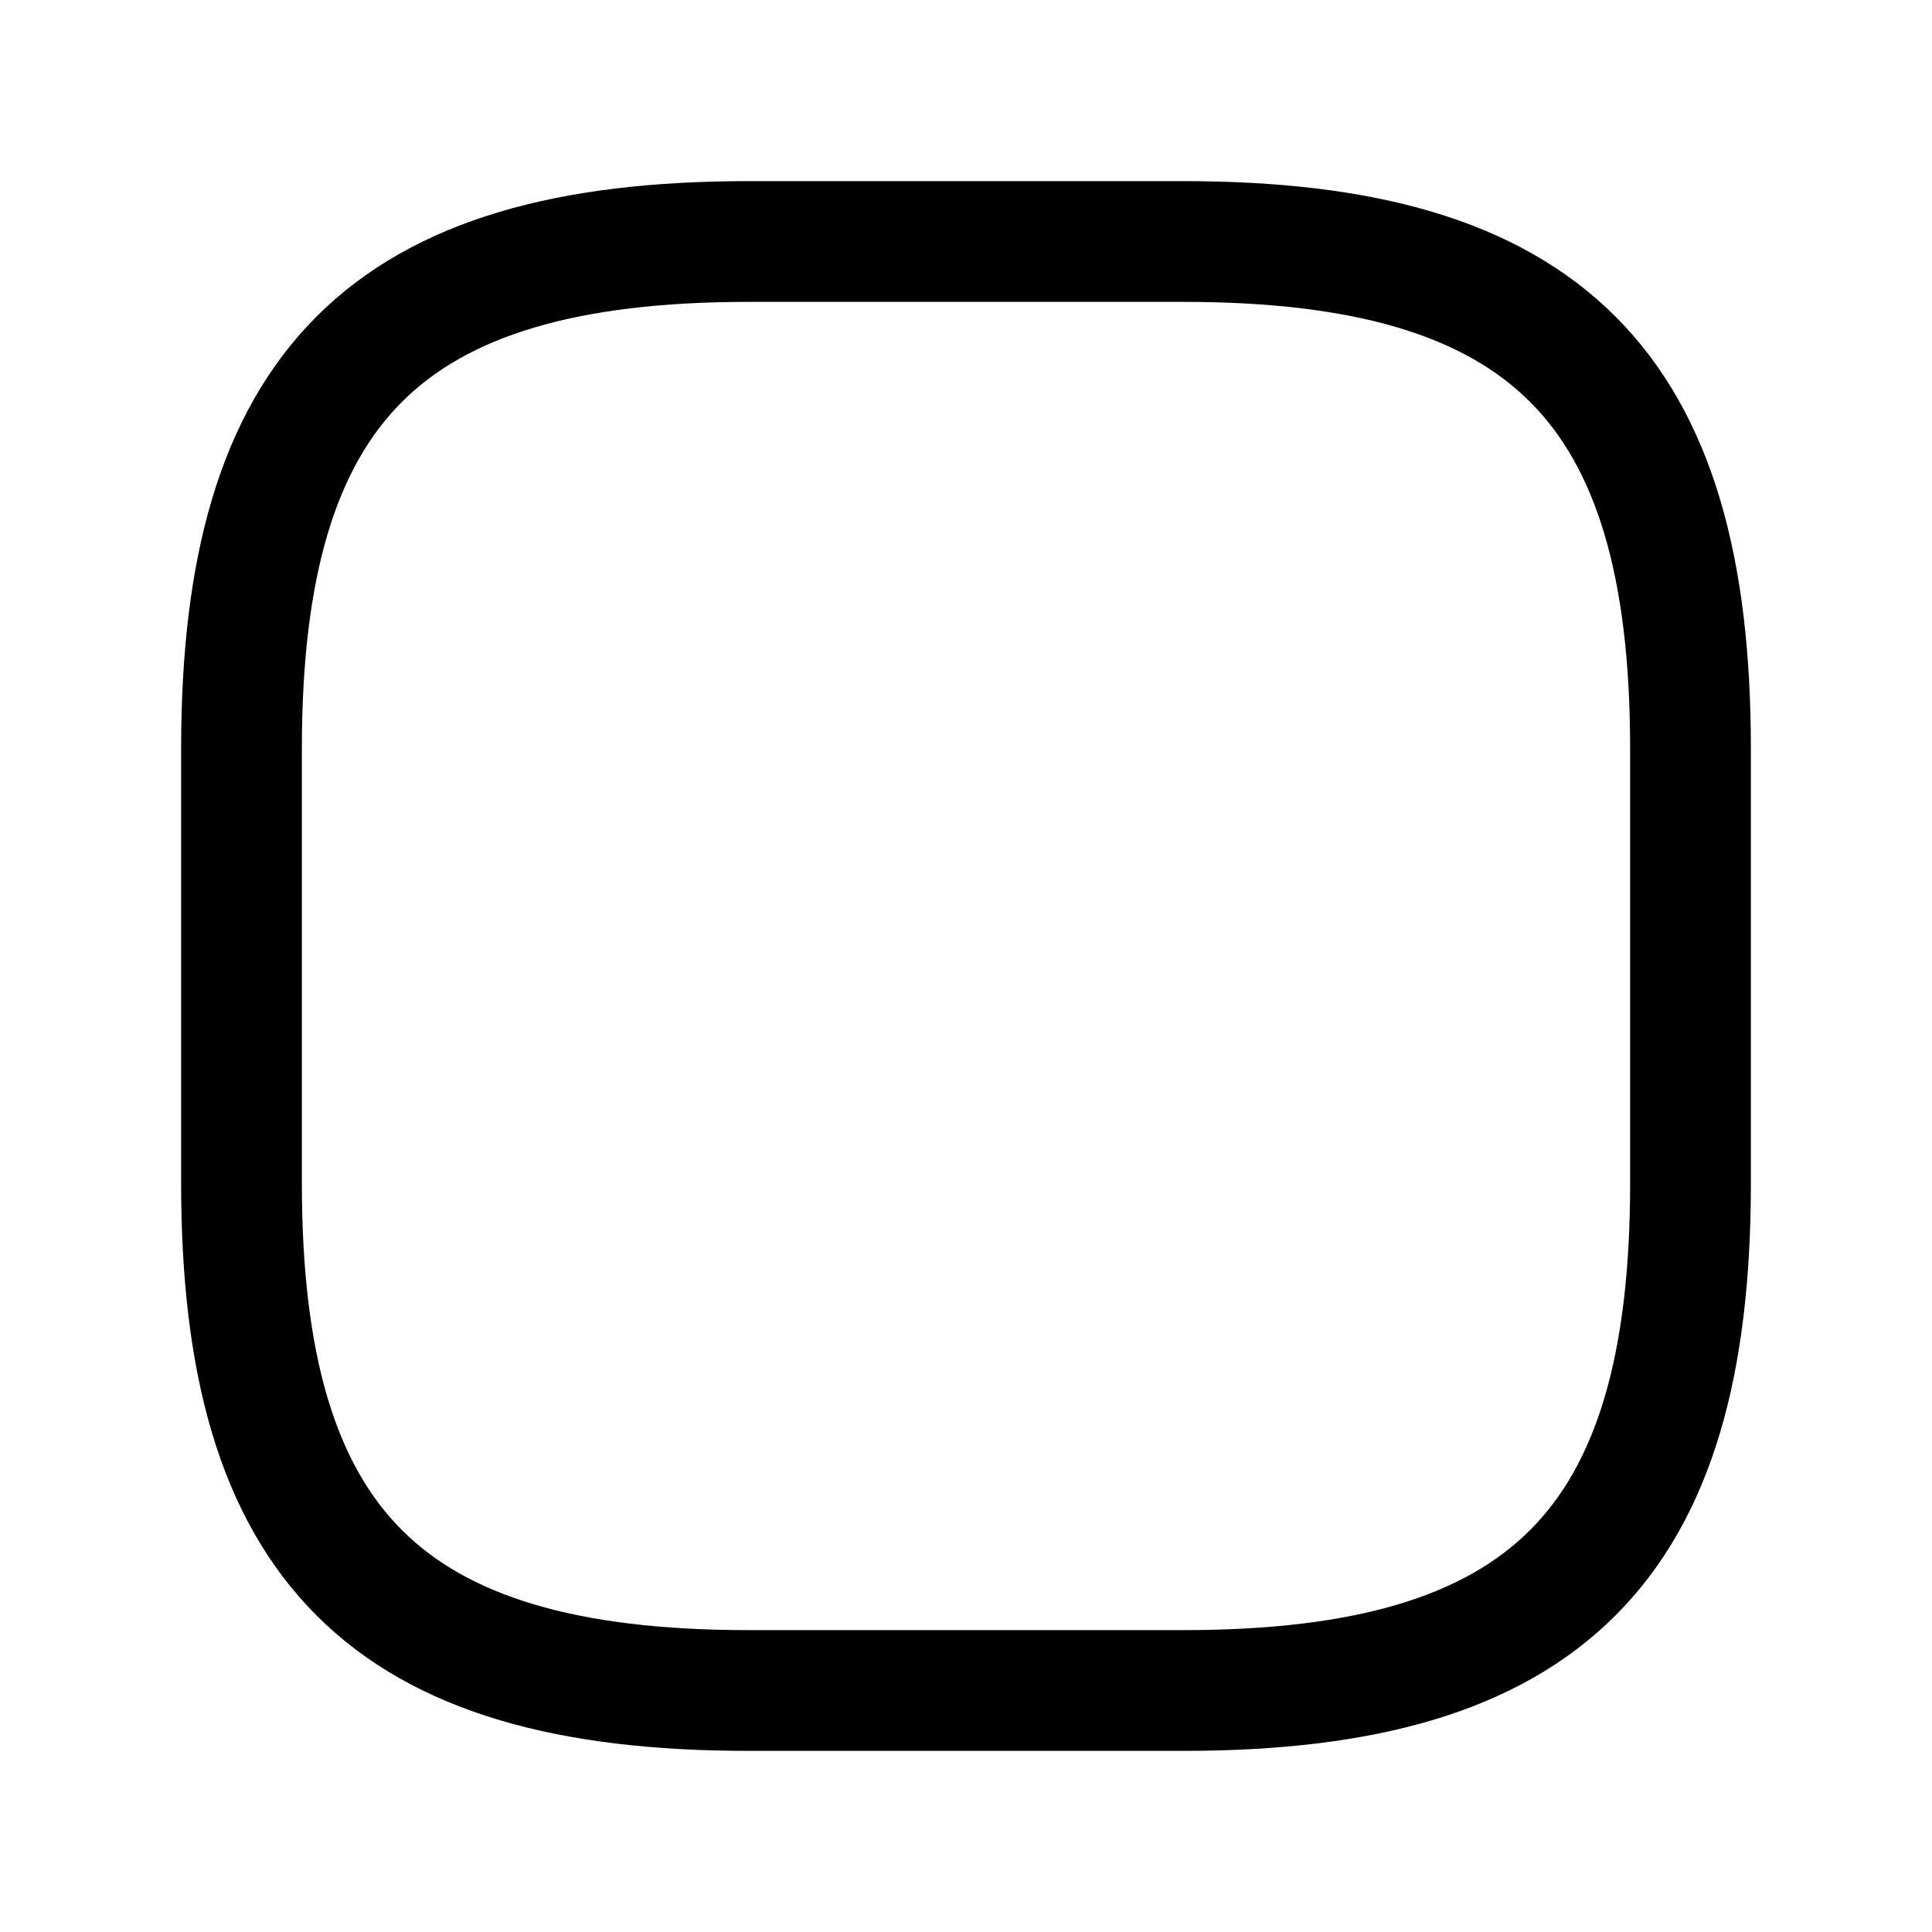
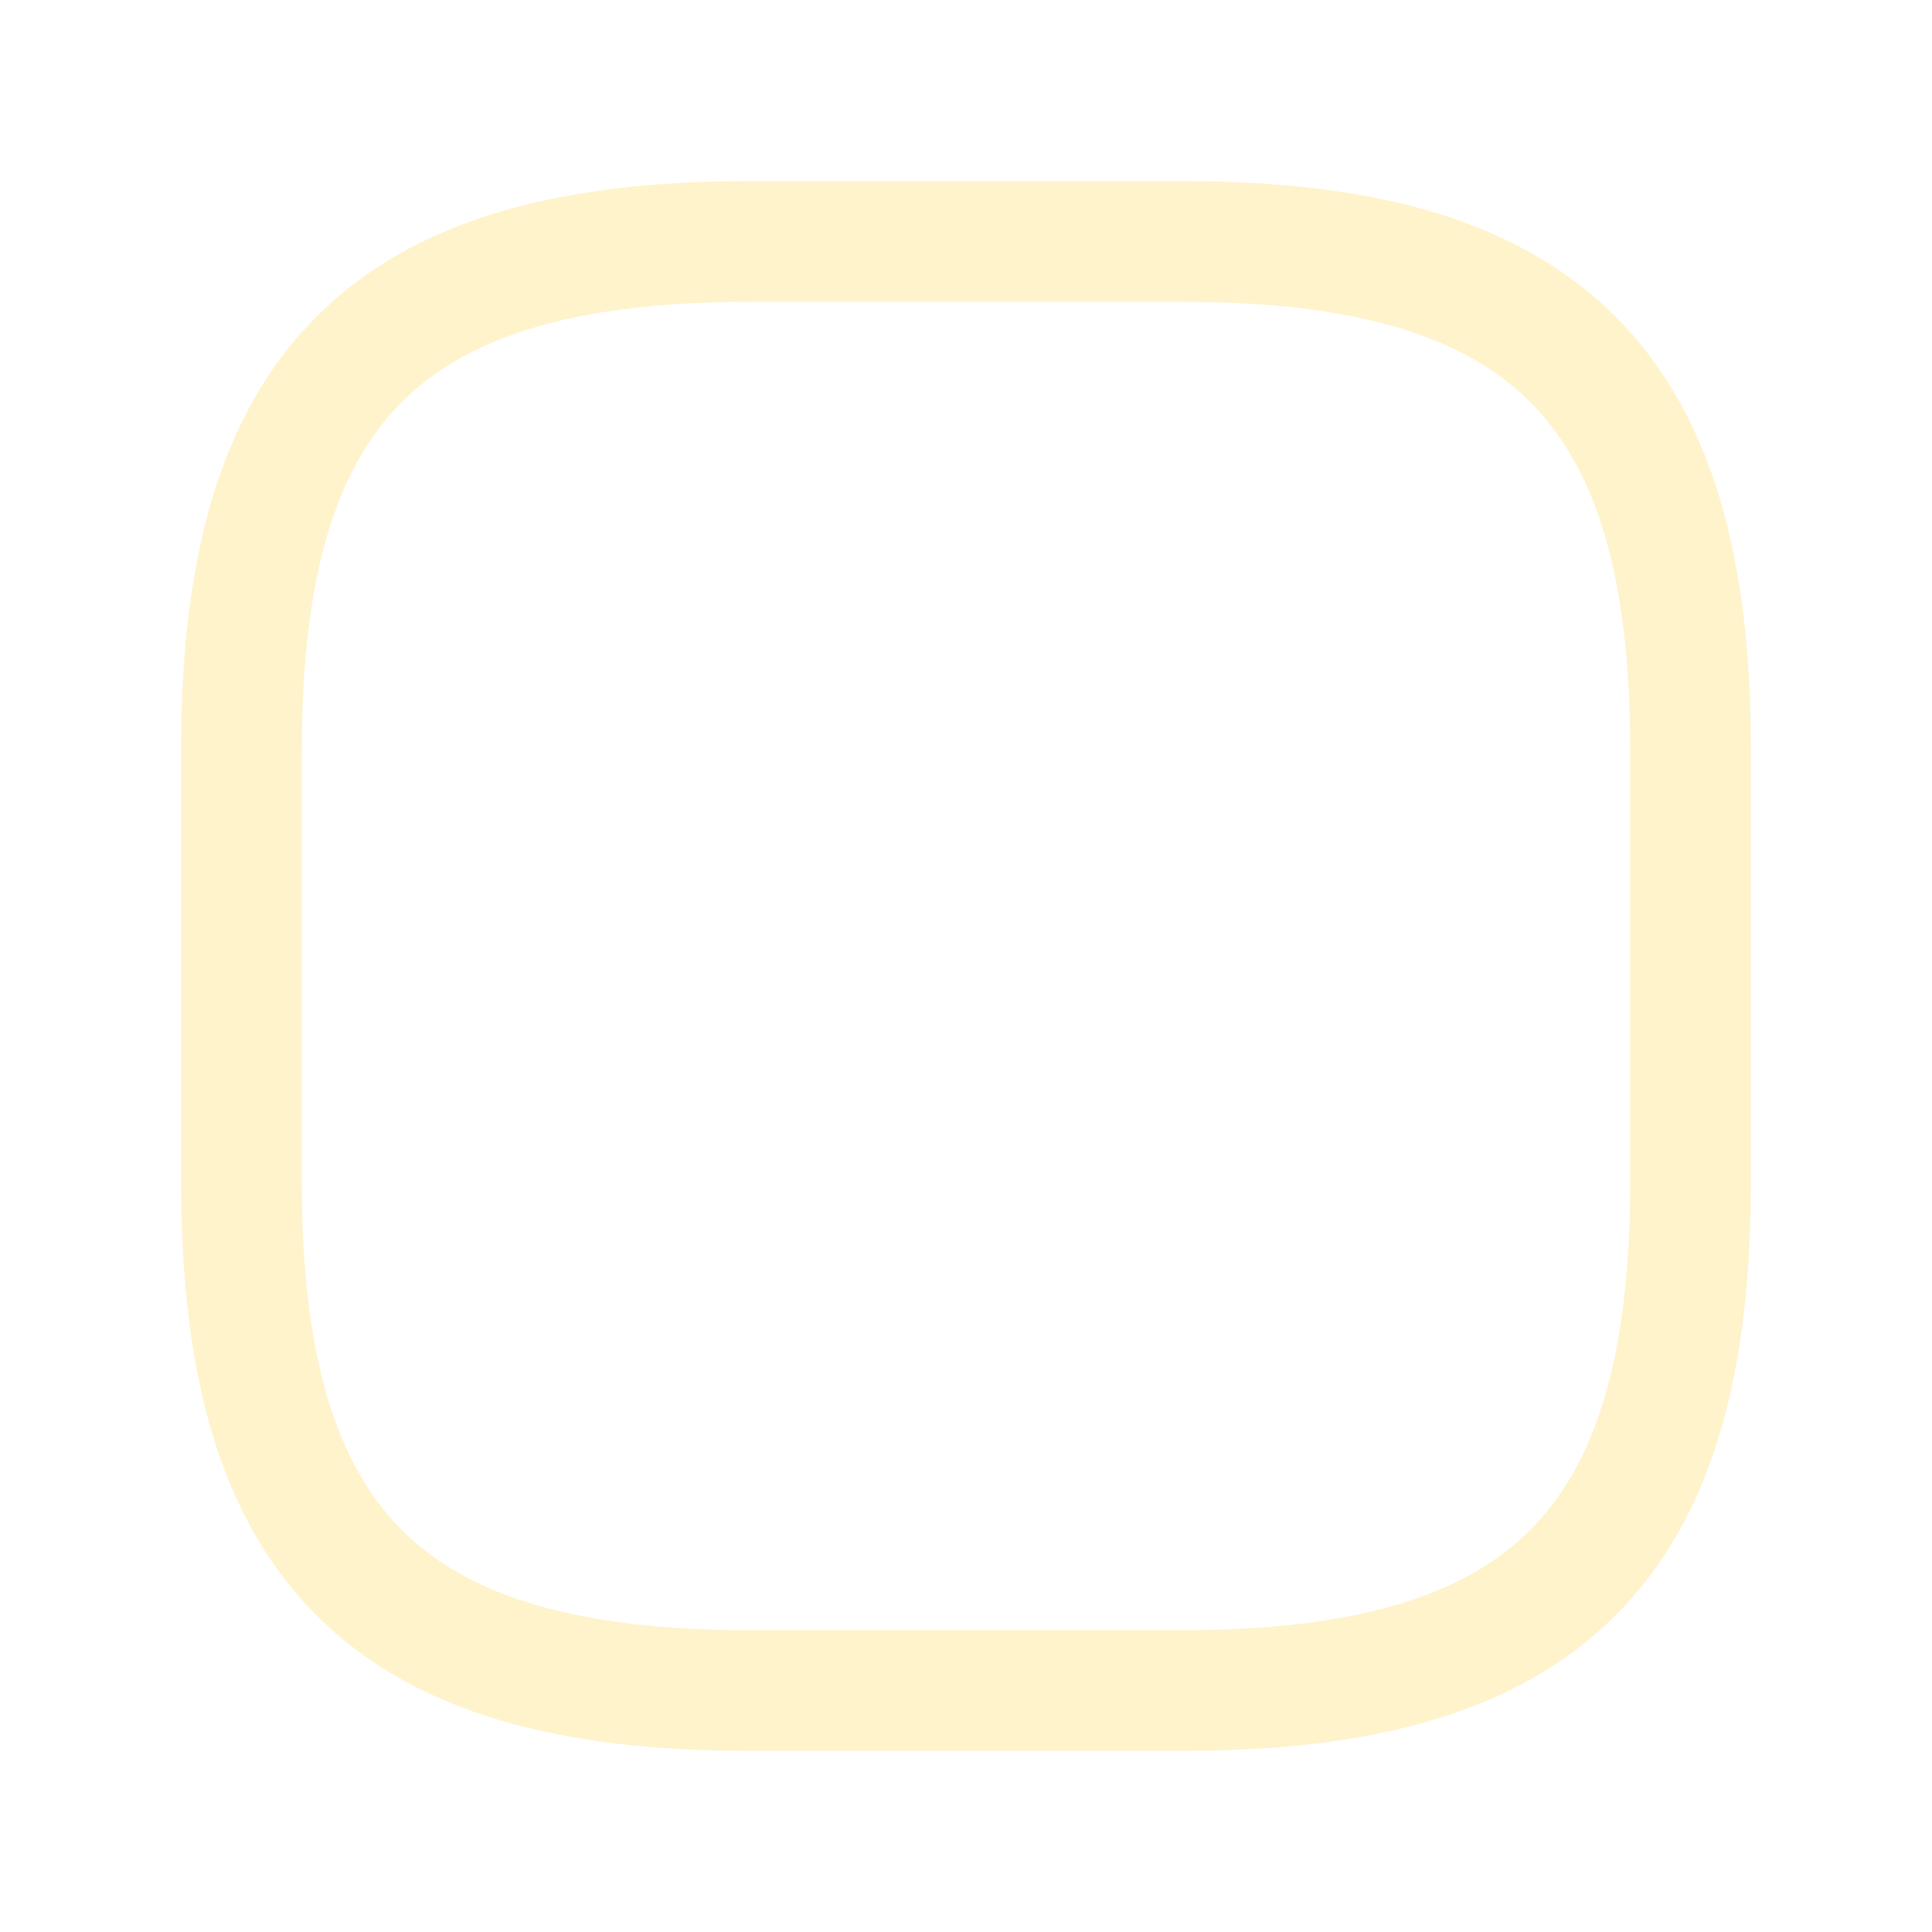
<svg xmlns="http://www.w3.org/2000/svg" width="24" height="24" viewBox="0 0 24 24">
  <path d="M0,0H24V24H0Z" fill="none" />
-   <path d="M6.3,18h5.4c4.5,0,6.3-1.8,6.3-6.3V6.3C18,1.8,16.2,0,11.7,0H6.3C1.8,0,0,1.8,0,6.3v5.4C0,16.2,1.8,18,6.3,18Z" transform="translate(3 3)" fill="none" stroke="#000000" stroke-linecap="round" stroke-linejoin="round" stroke-width="1.5" />
+   <path d="M6.3,18h5.4c4.5,0,6.3-1.8,6.3-6.3V6.3C18,1.8,16.2,0,11.7,0H6.3C1.8,0,0,1.8,0,6.3v5.4C0,16.2,1.8,18,6.3,18Z" transform="translate(3 3)" fill="none" stroke="#fff3cc" stroke-linecap="round" stroke-linejoin="round" stroke-width="1.5" />
</svg>
